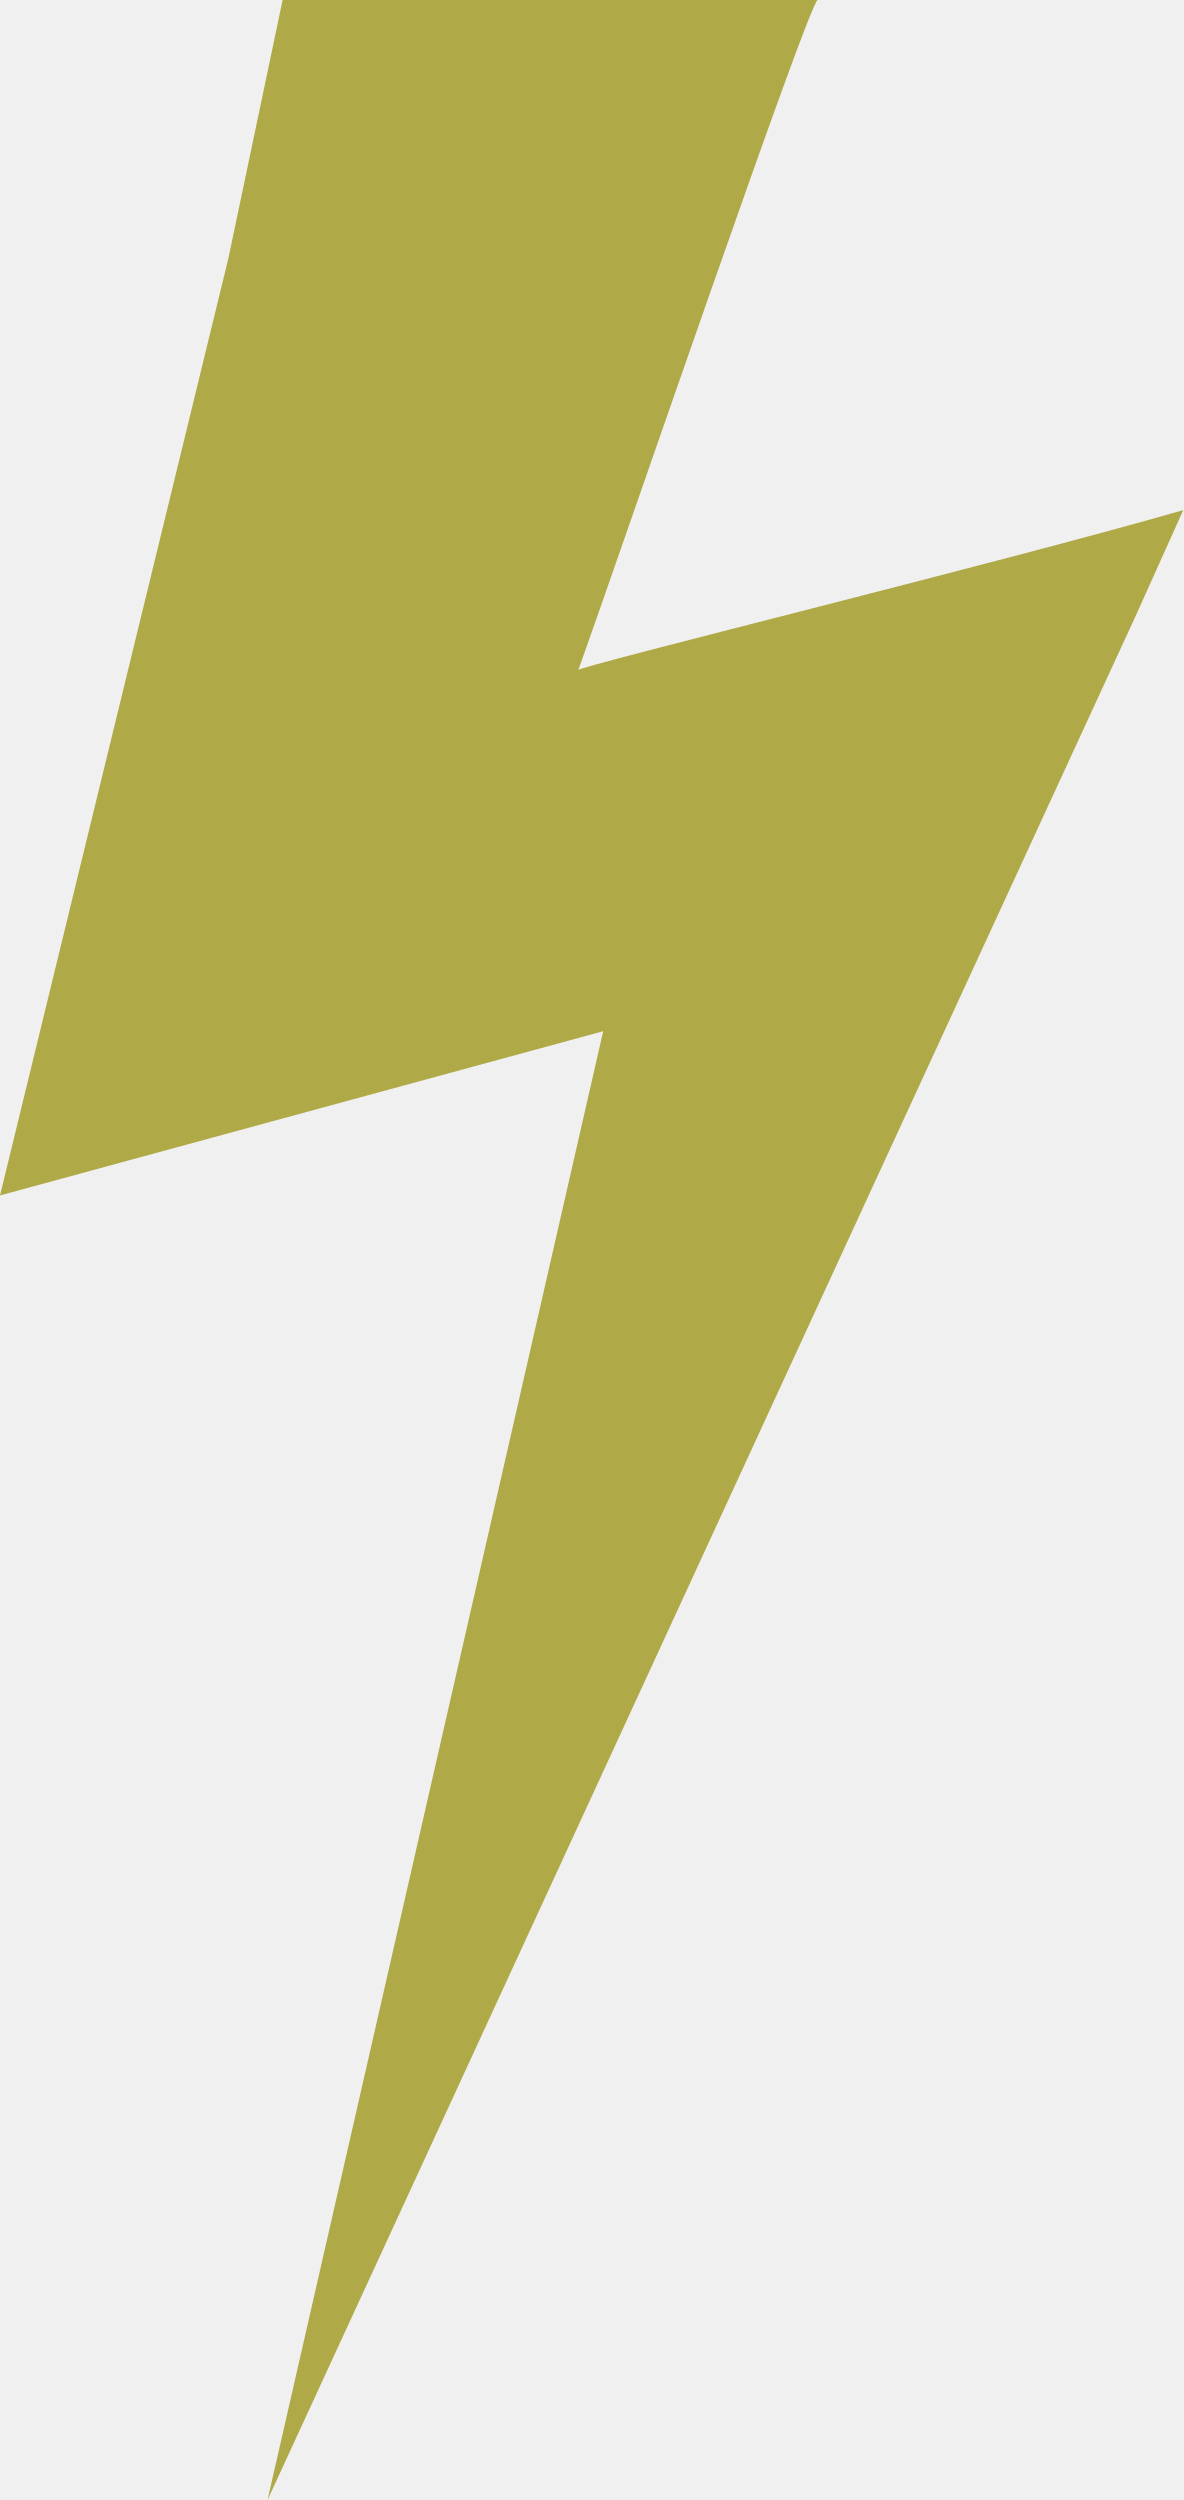
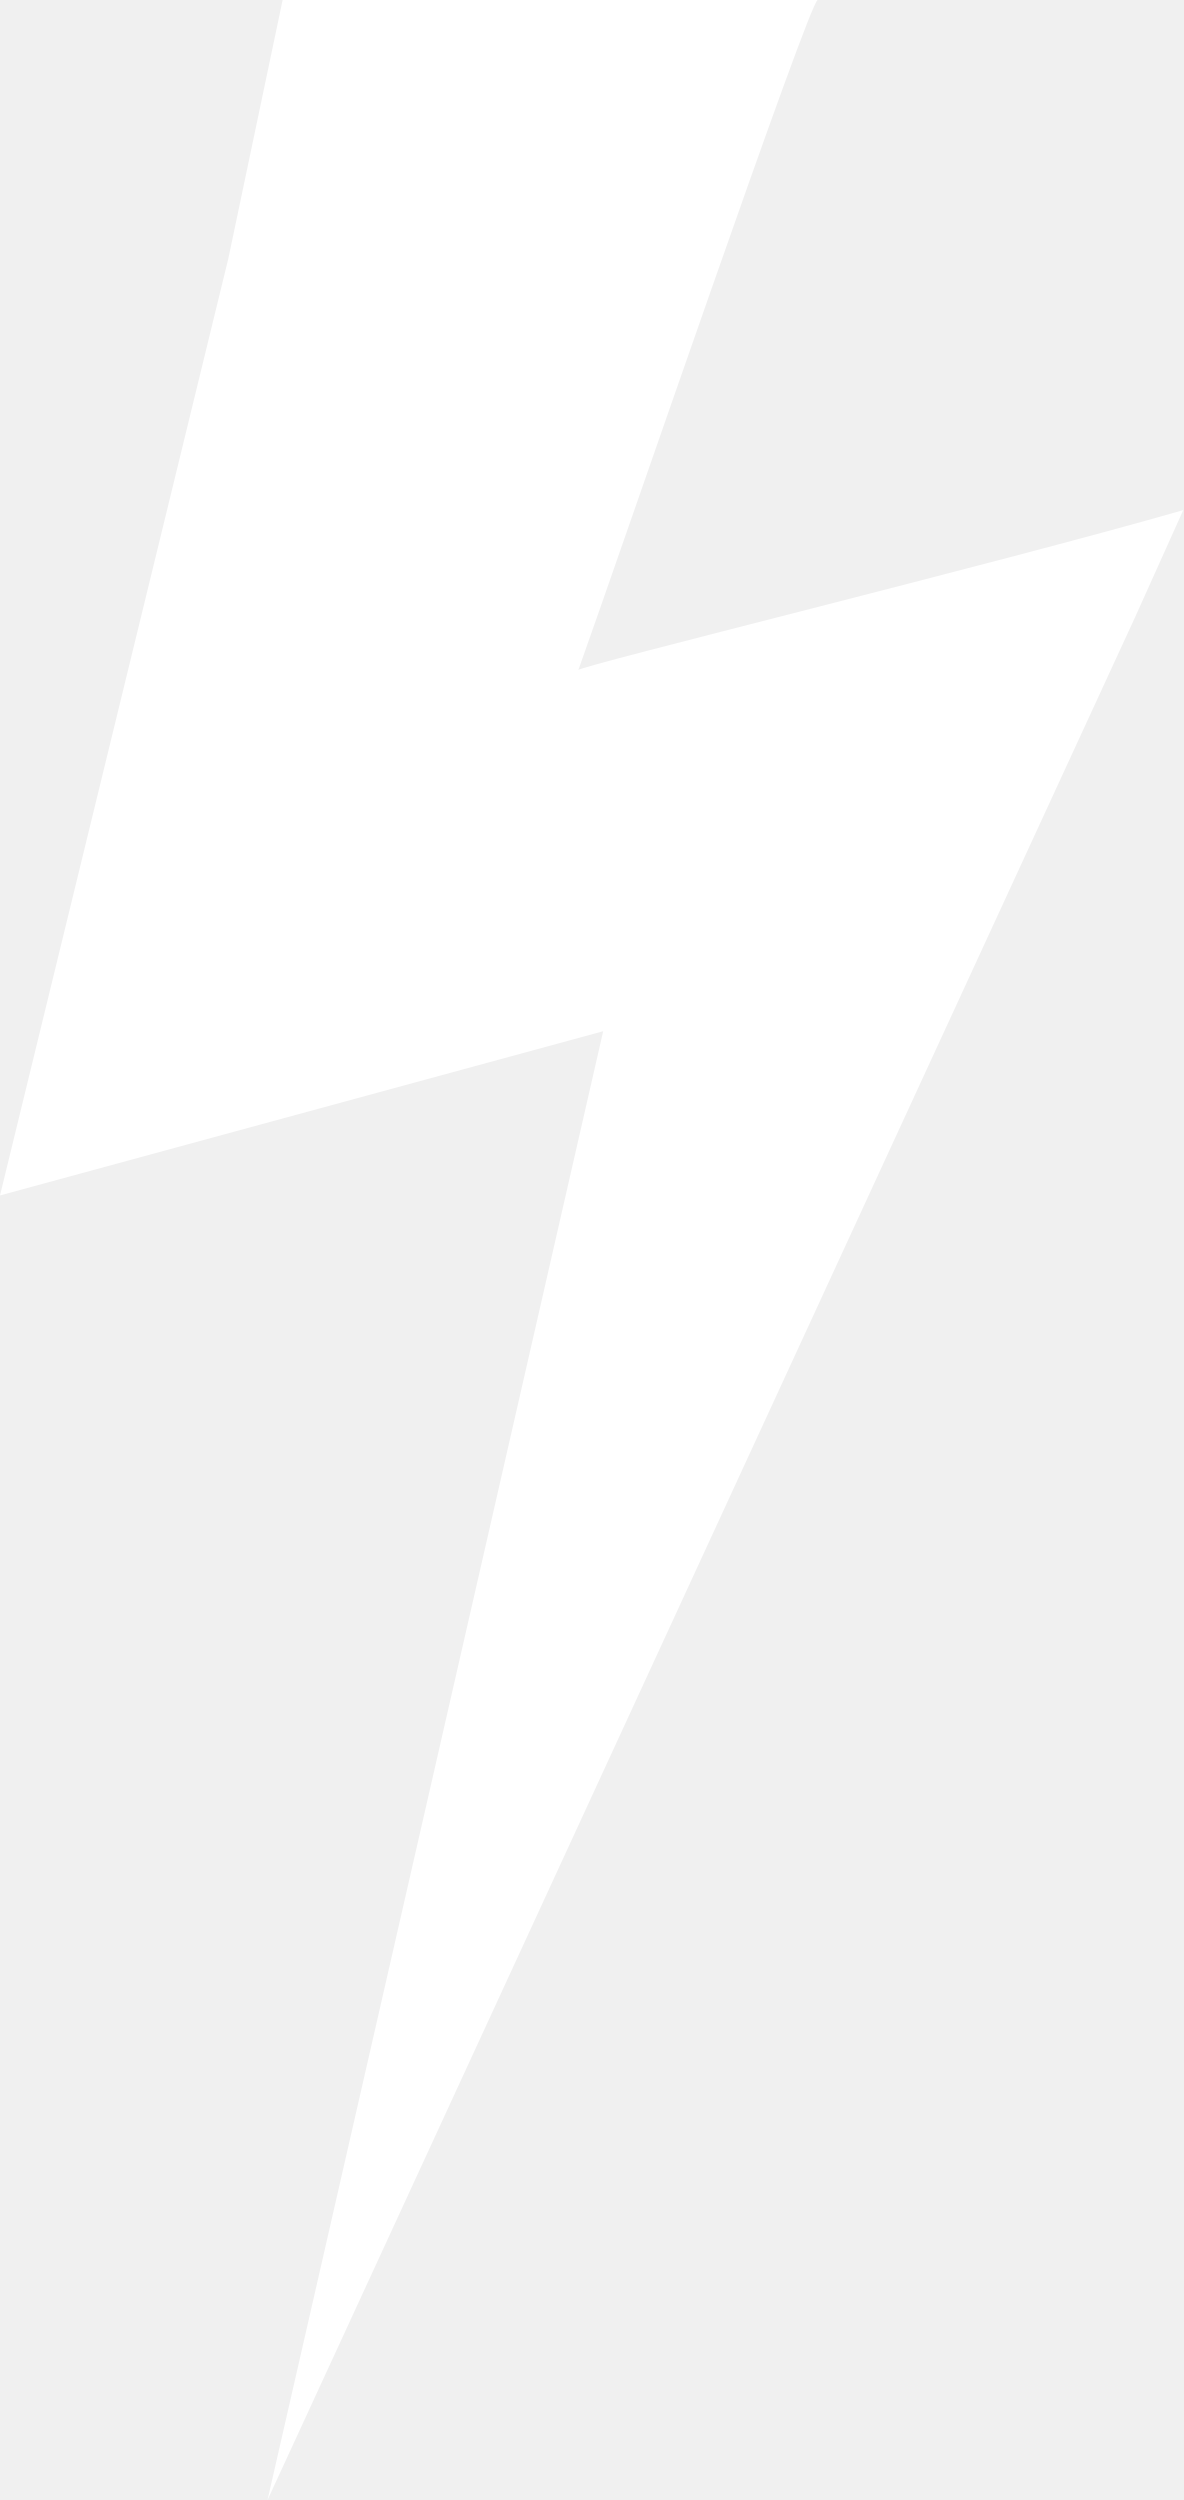
<svg xmlns="http://www.w3.org/2000/svg" id="Layer_2" data-name="Layer 2" viewBox="0 0 378.64 800">
  <defs>
    <style>
      .cls-1 {
-         fill: #afaa47;
+         fill: #fff;
      }
    </style>
  </defs>
  <g id="Capa_1" data-name="Capa 1">
    <path class="cls-1" d="M85.61,800S363.2,197.59,363.23,197.5l15.41-34.26c-59.71,17.16-193.13,49.83-193.56,51.16C199.03,175.35,259.08,0,261.67,0H90.44l-17.37,82.72L0,382.54l193.02-52.55-107.41,470Z" />
  </g>
</svg>
